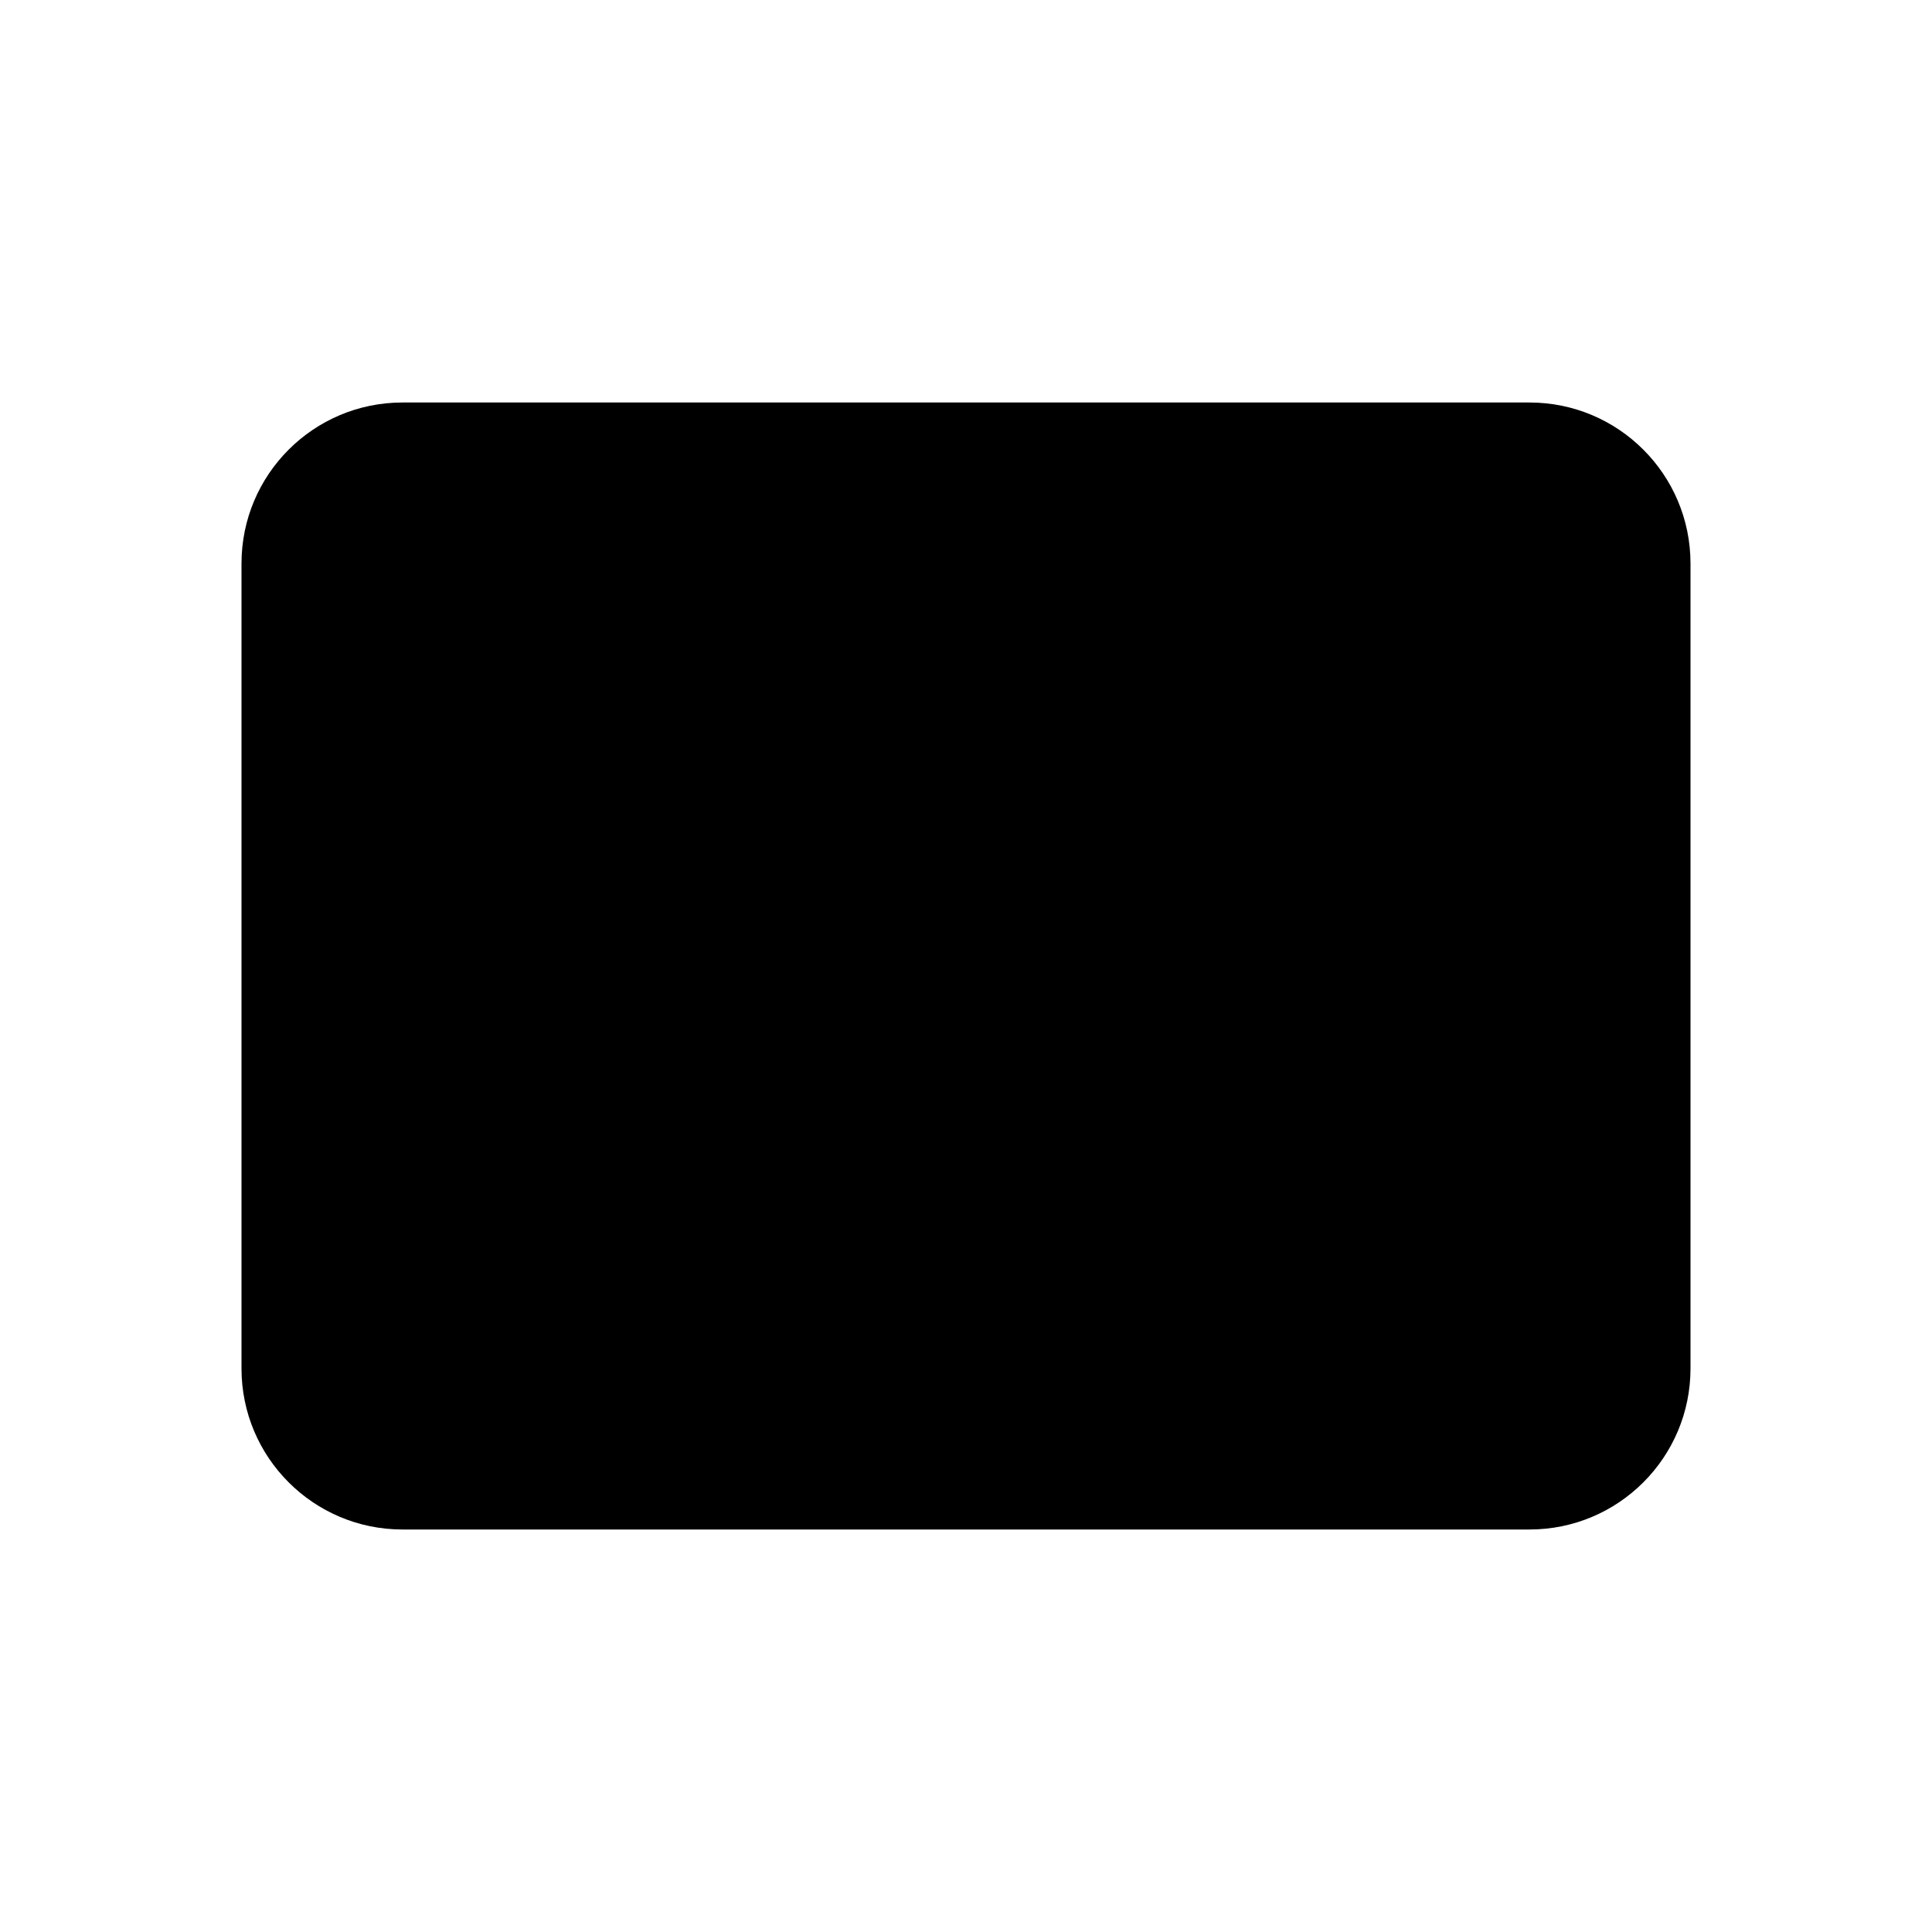
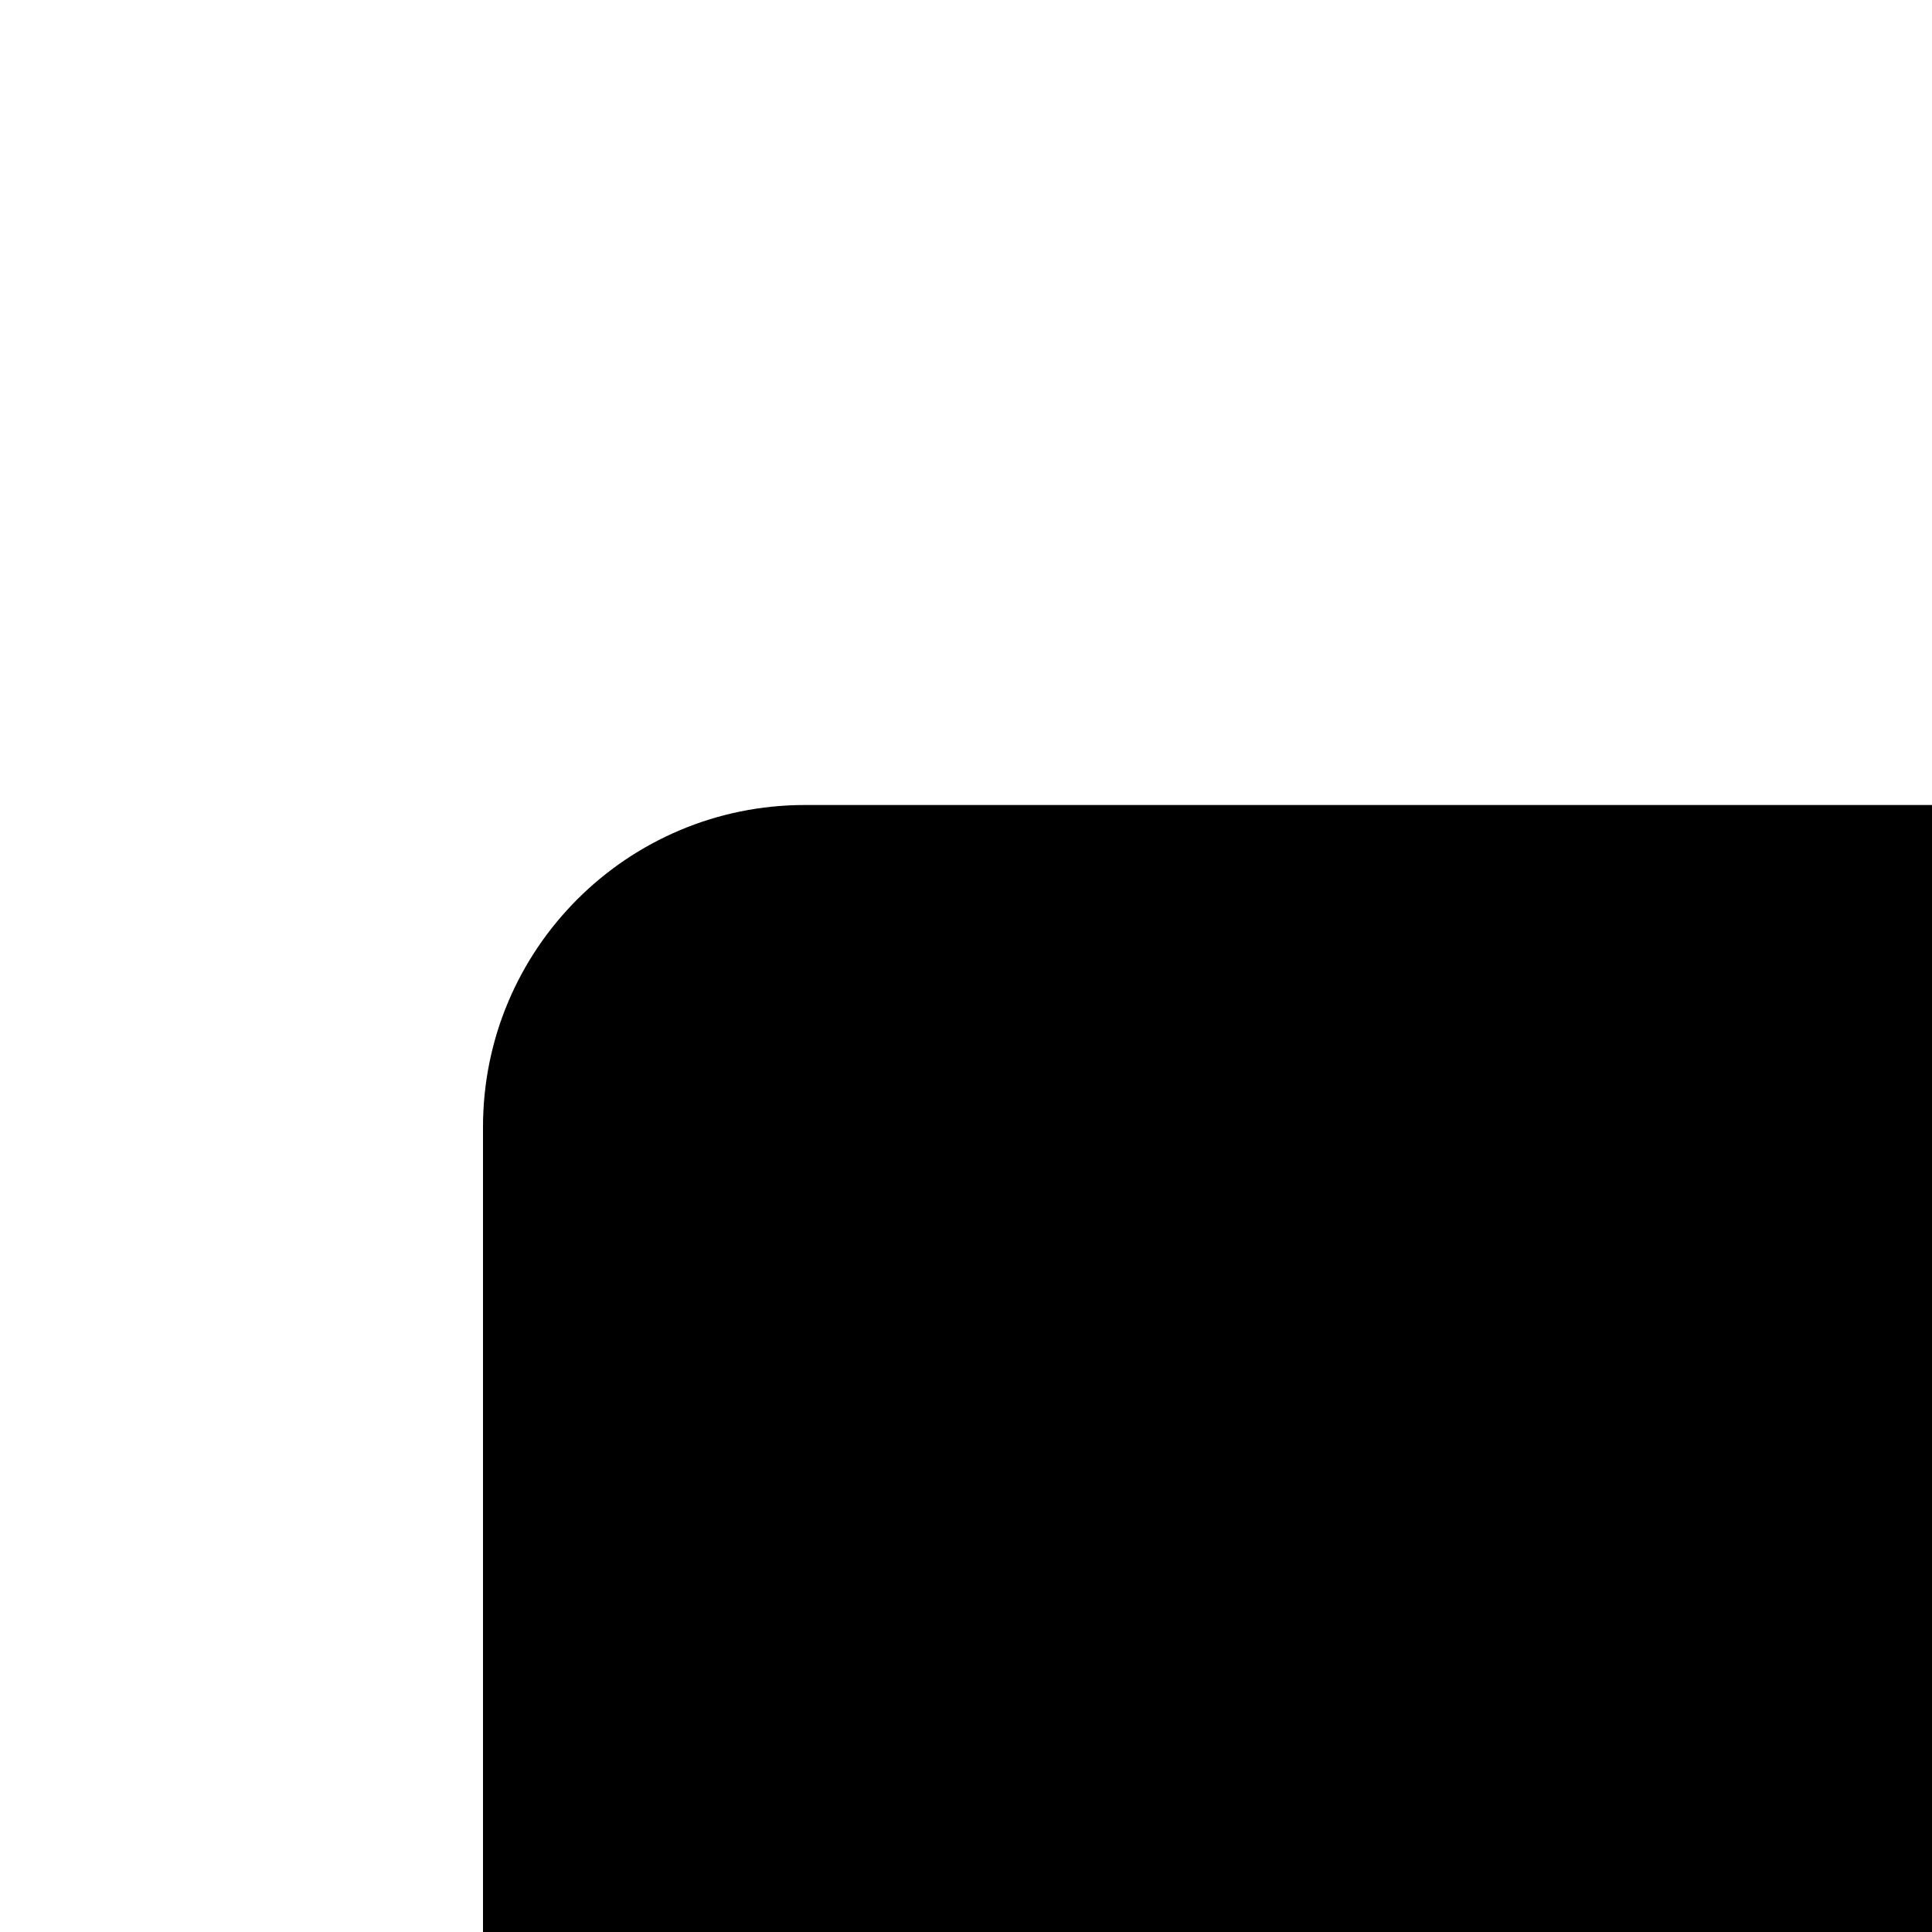
- <svg xmlns="http://www.w3.org/2000/svg" stroke-linecap="round" stroke-linejoin="round">
+ <svg xmlns="http://www.w3.org/2000/svg" width="1em" height="1em" stroke-linecap="round" stroke-linejoin="round">
  <path stroke="none" d="M0 0h24v24H0z" fill="none" />
  <rect x="3" y="5" width="18" height="14" rx="2" />
  <polyline points="3 7 12 13 21 7" />
</svg>
